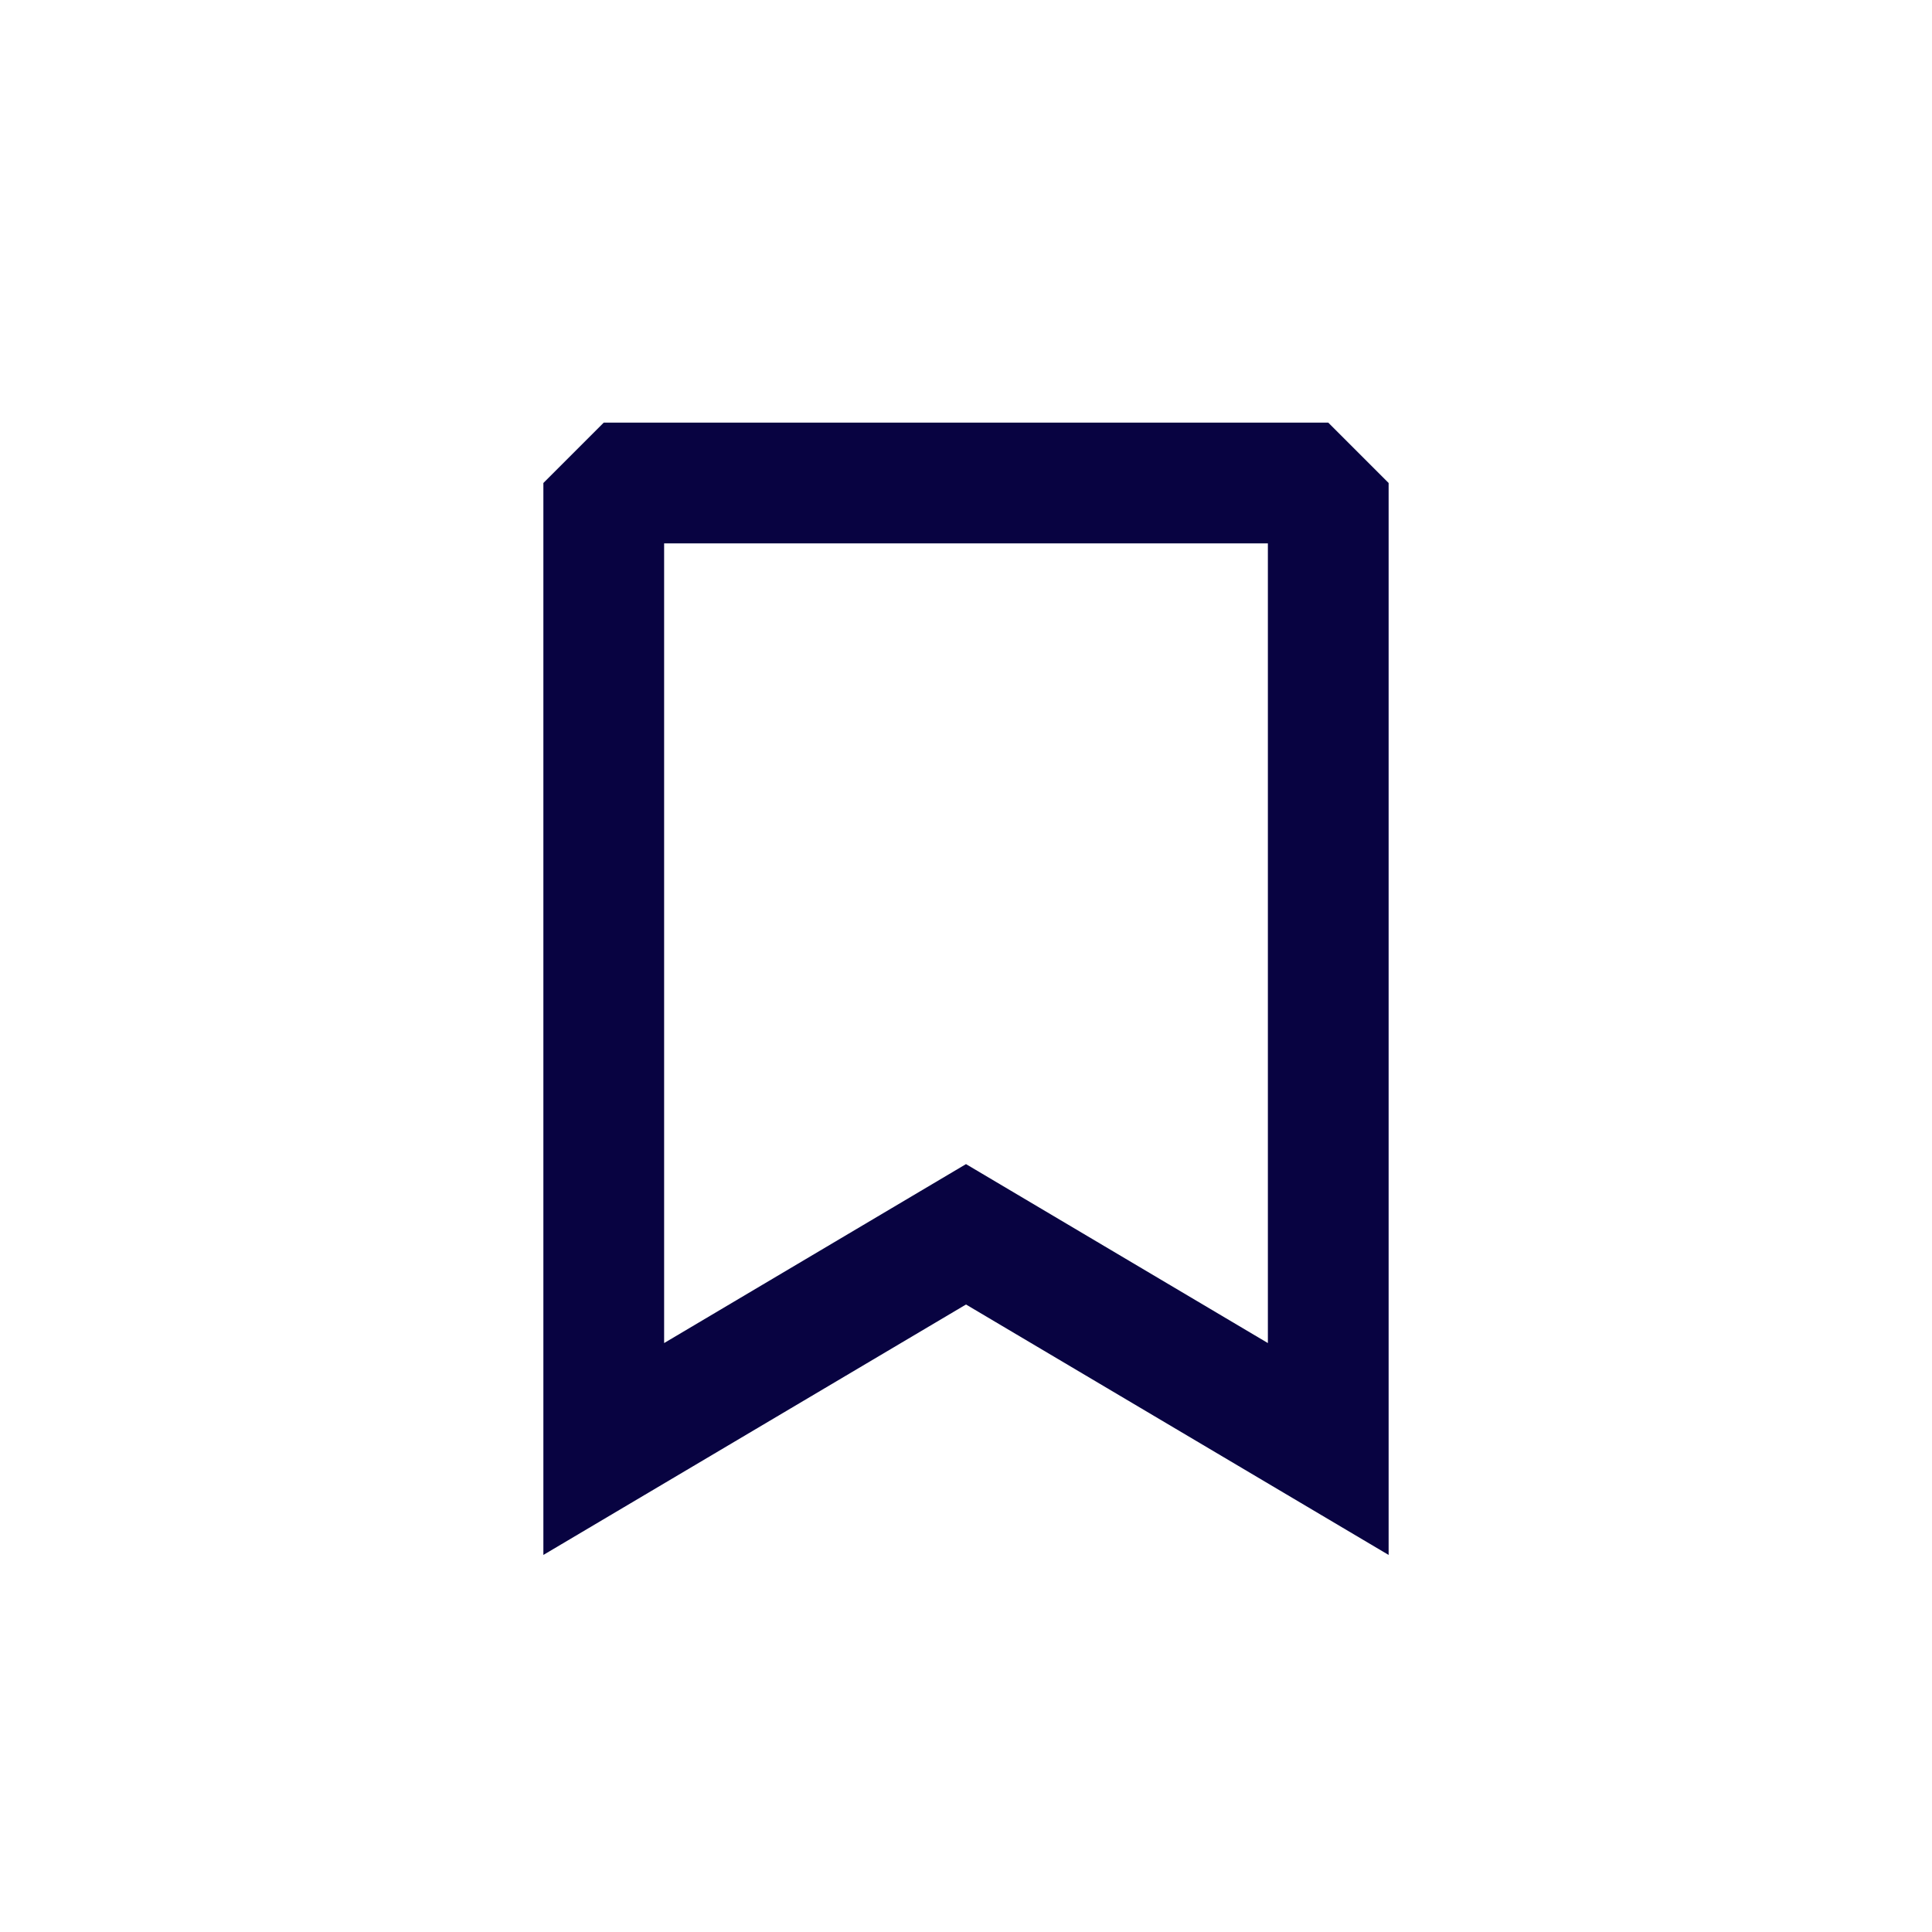
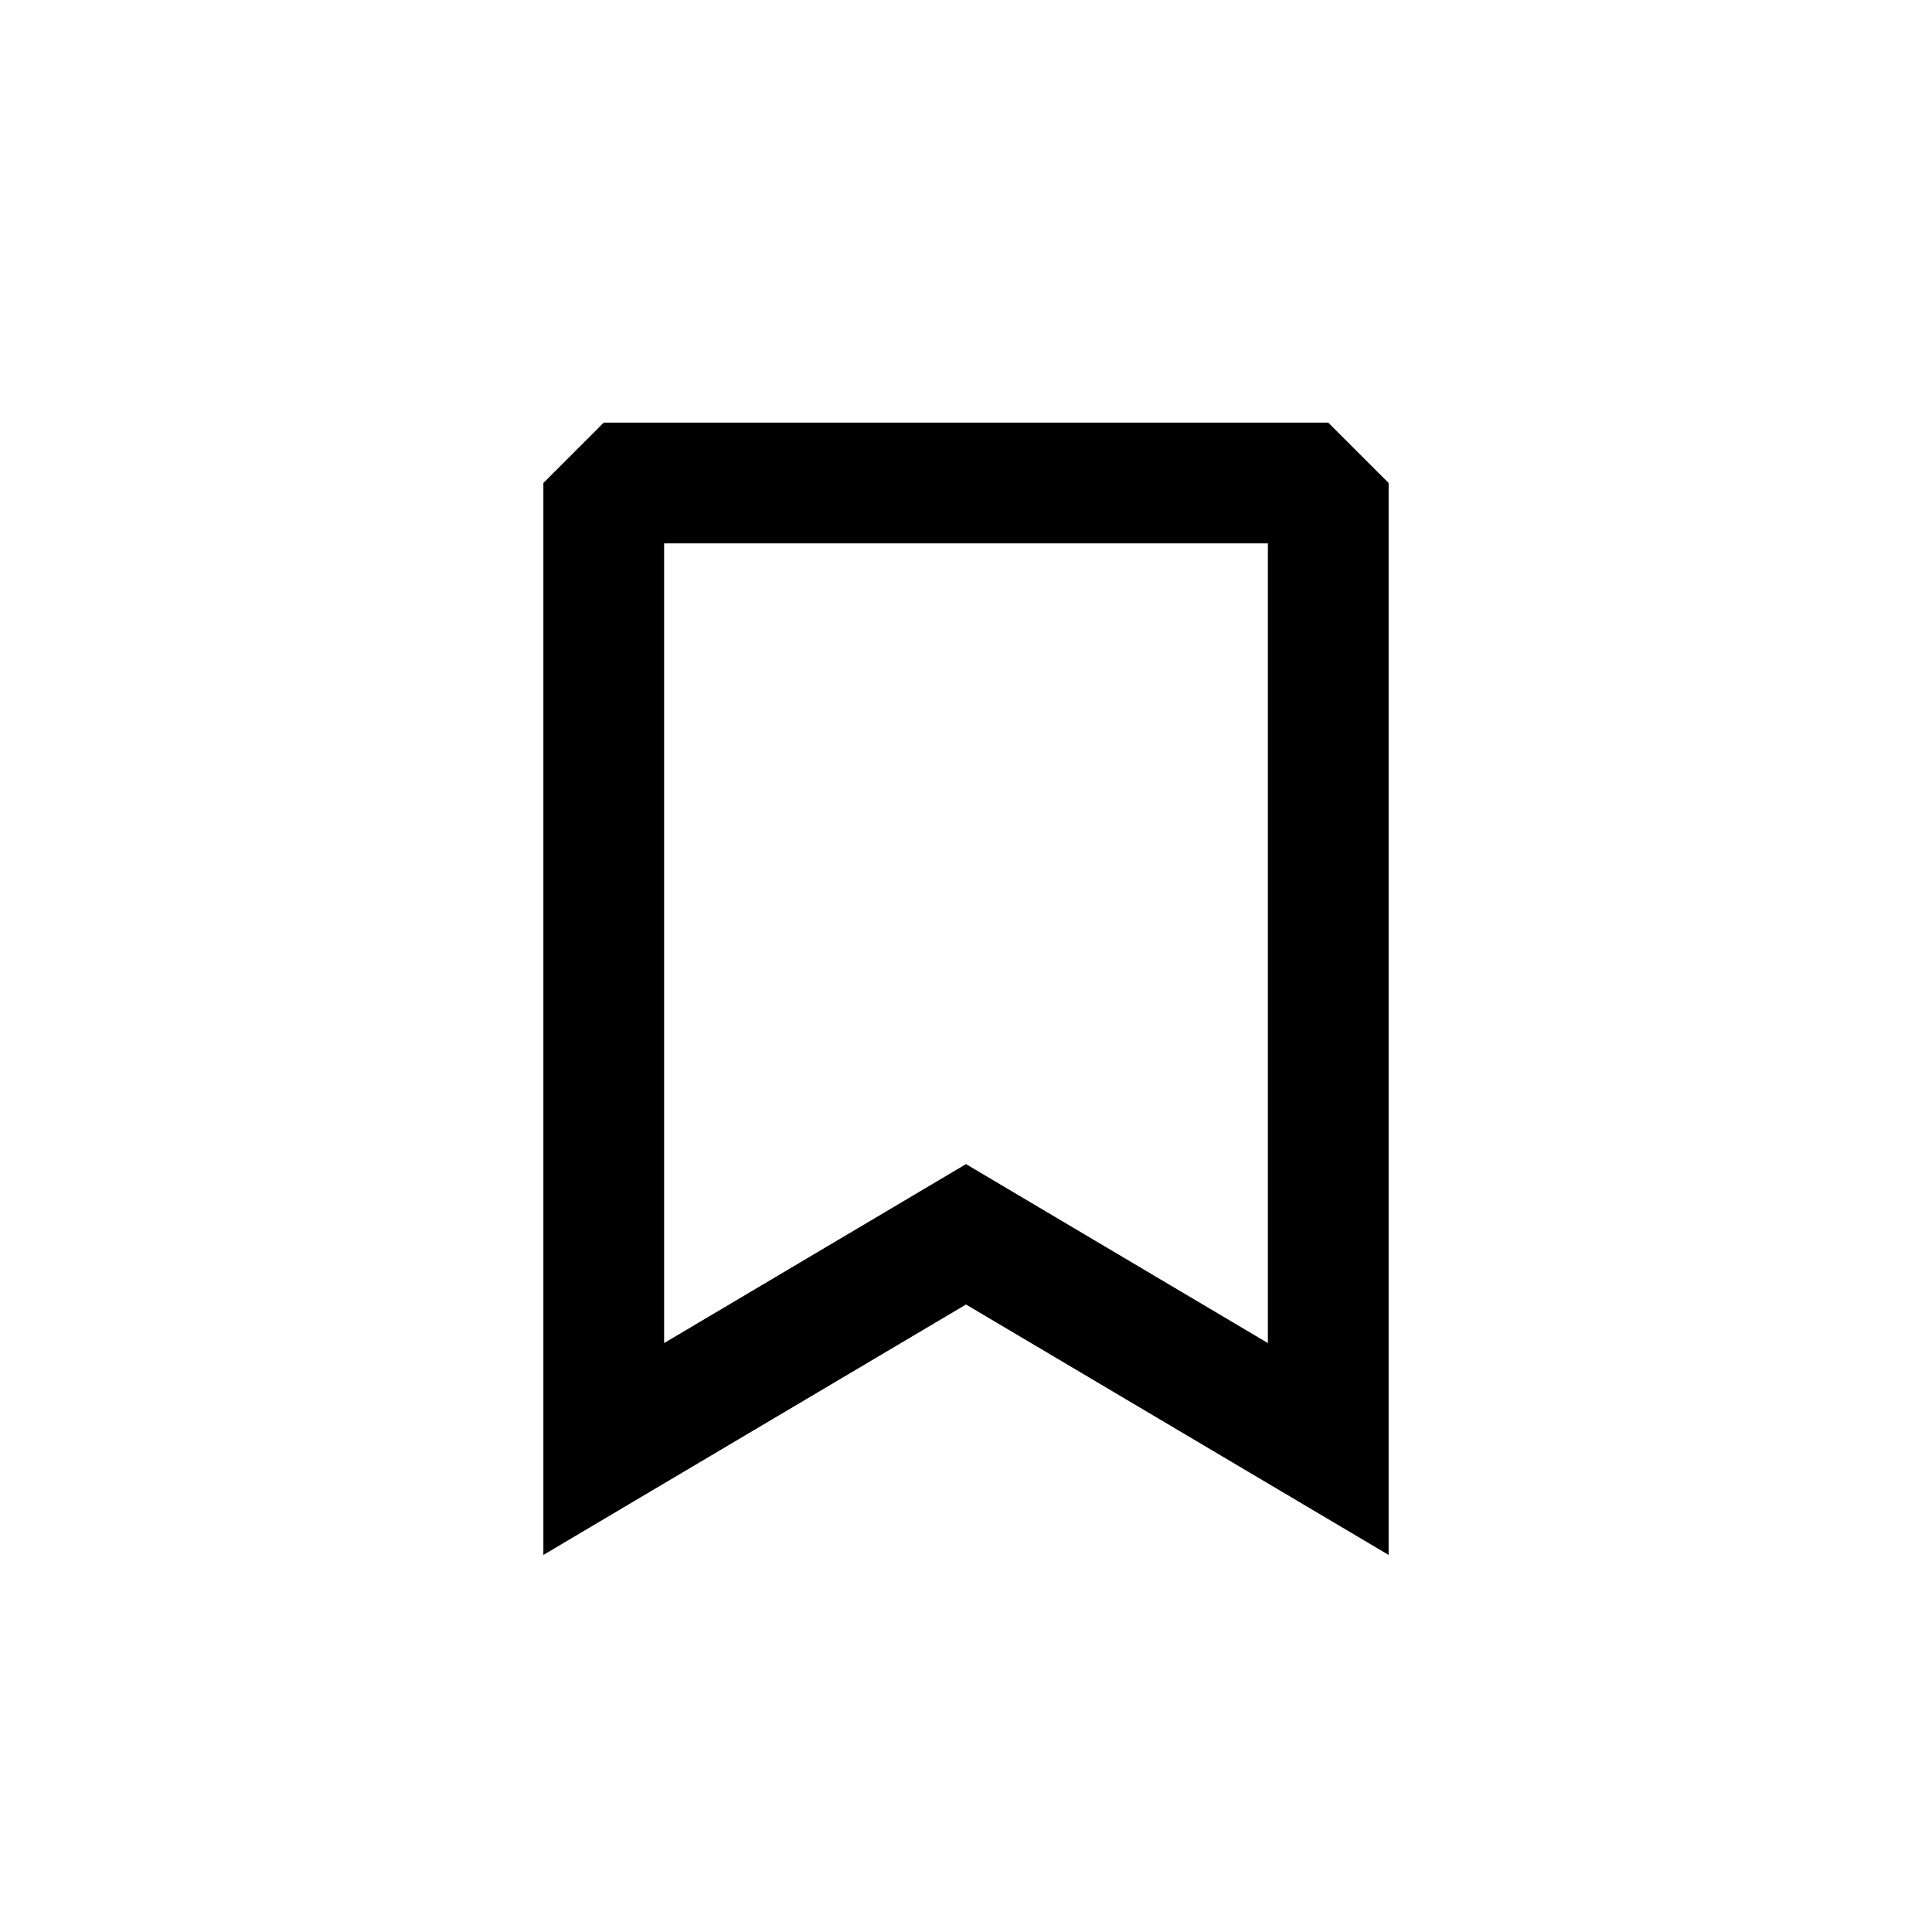
- <svg xmlns="http://www.w3.org/2000/svg" width="800px" height="800px" viewBox="0 0 24 24" fill="#FF0000">
-   <path fill-rule="evenodd" clip-rule="evenodd" d="M6.75 6L7.5 5.25H16.5L17.25 6V19.316L12 16.205L6.75 19.316V6ZM8.25 6.75V16.684L12 14.461L15.75 16.684V6.75H8.25Z" fill="#080341" />
+ <svg xmlns="http://www.w3.org/2000/svg" width="800px" height="800px" viewBox="0 0 24 24" fill="#000000">
+   <path fill-rule="evenodd" clip-rule="evenodd" d="M6.75 6L7.5 5.25H16.5L17.25 6V19.316L12 16.205L6.75 19.316V6ZM8.25 6.75V16.684L12 14.461L15.75 16.684V6.75H8.25Z" fill="#000000" />
</svg>
